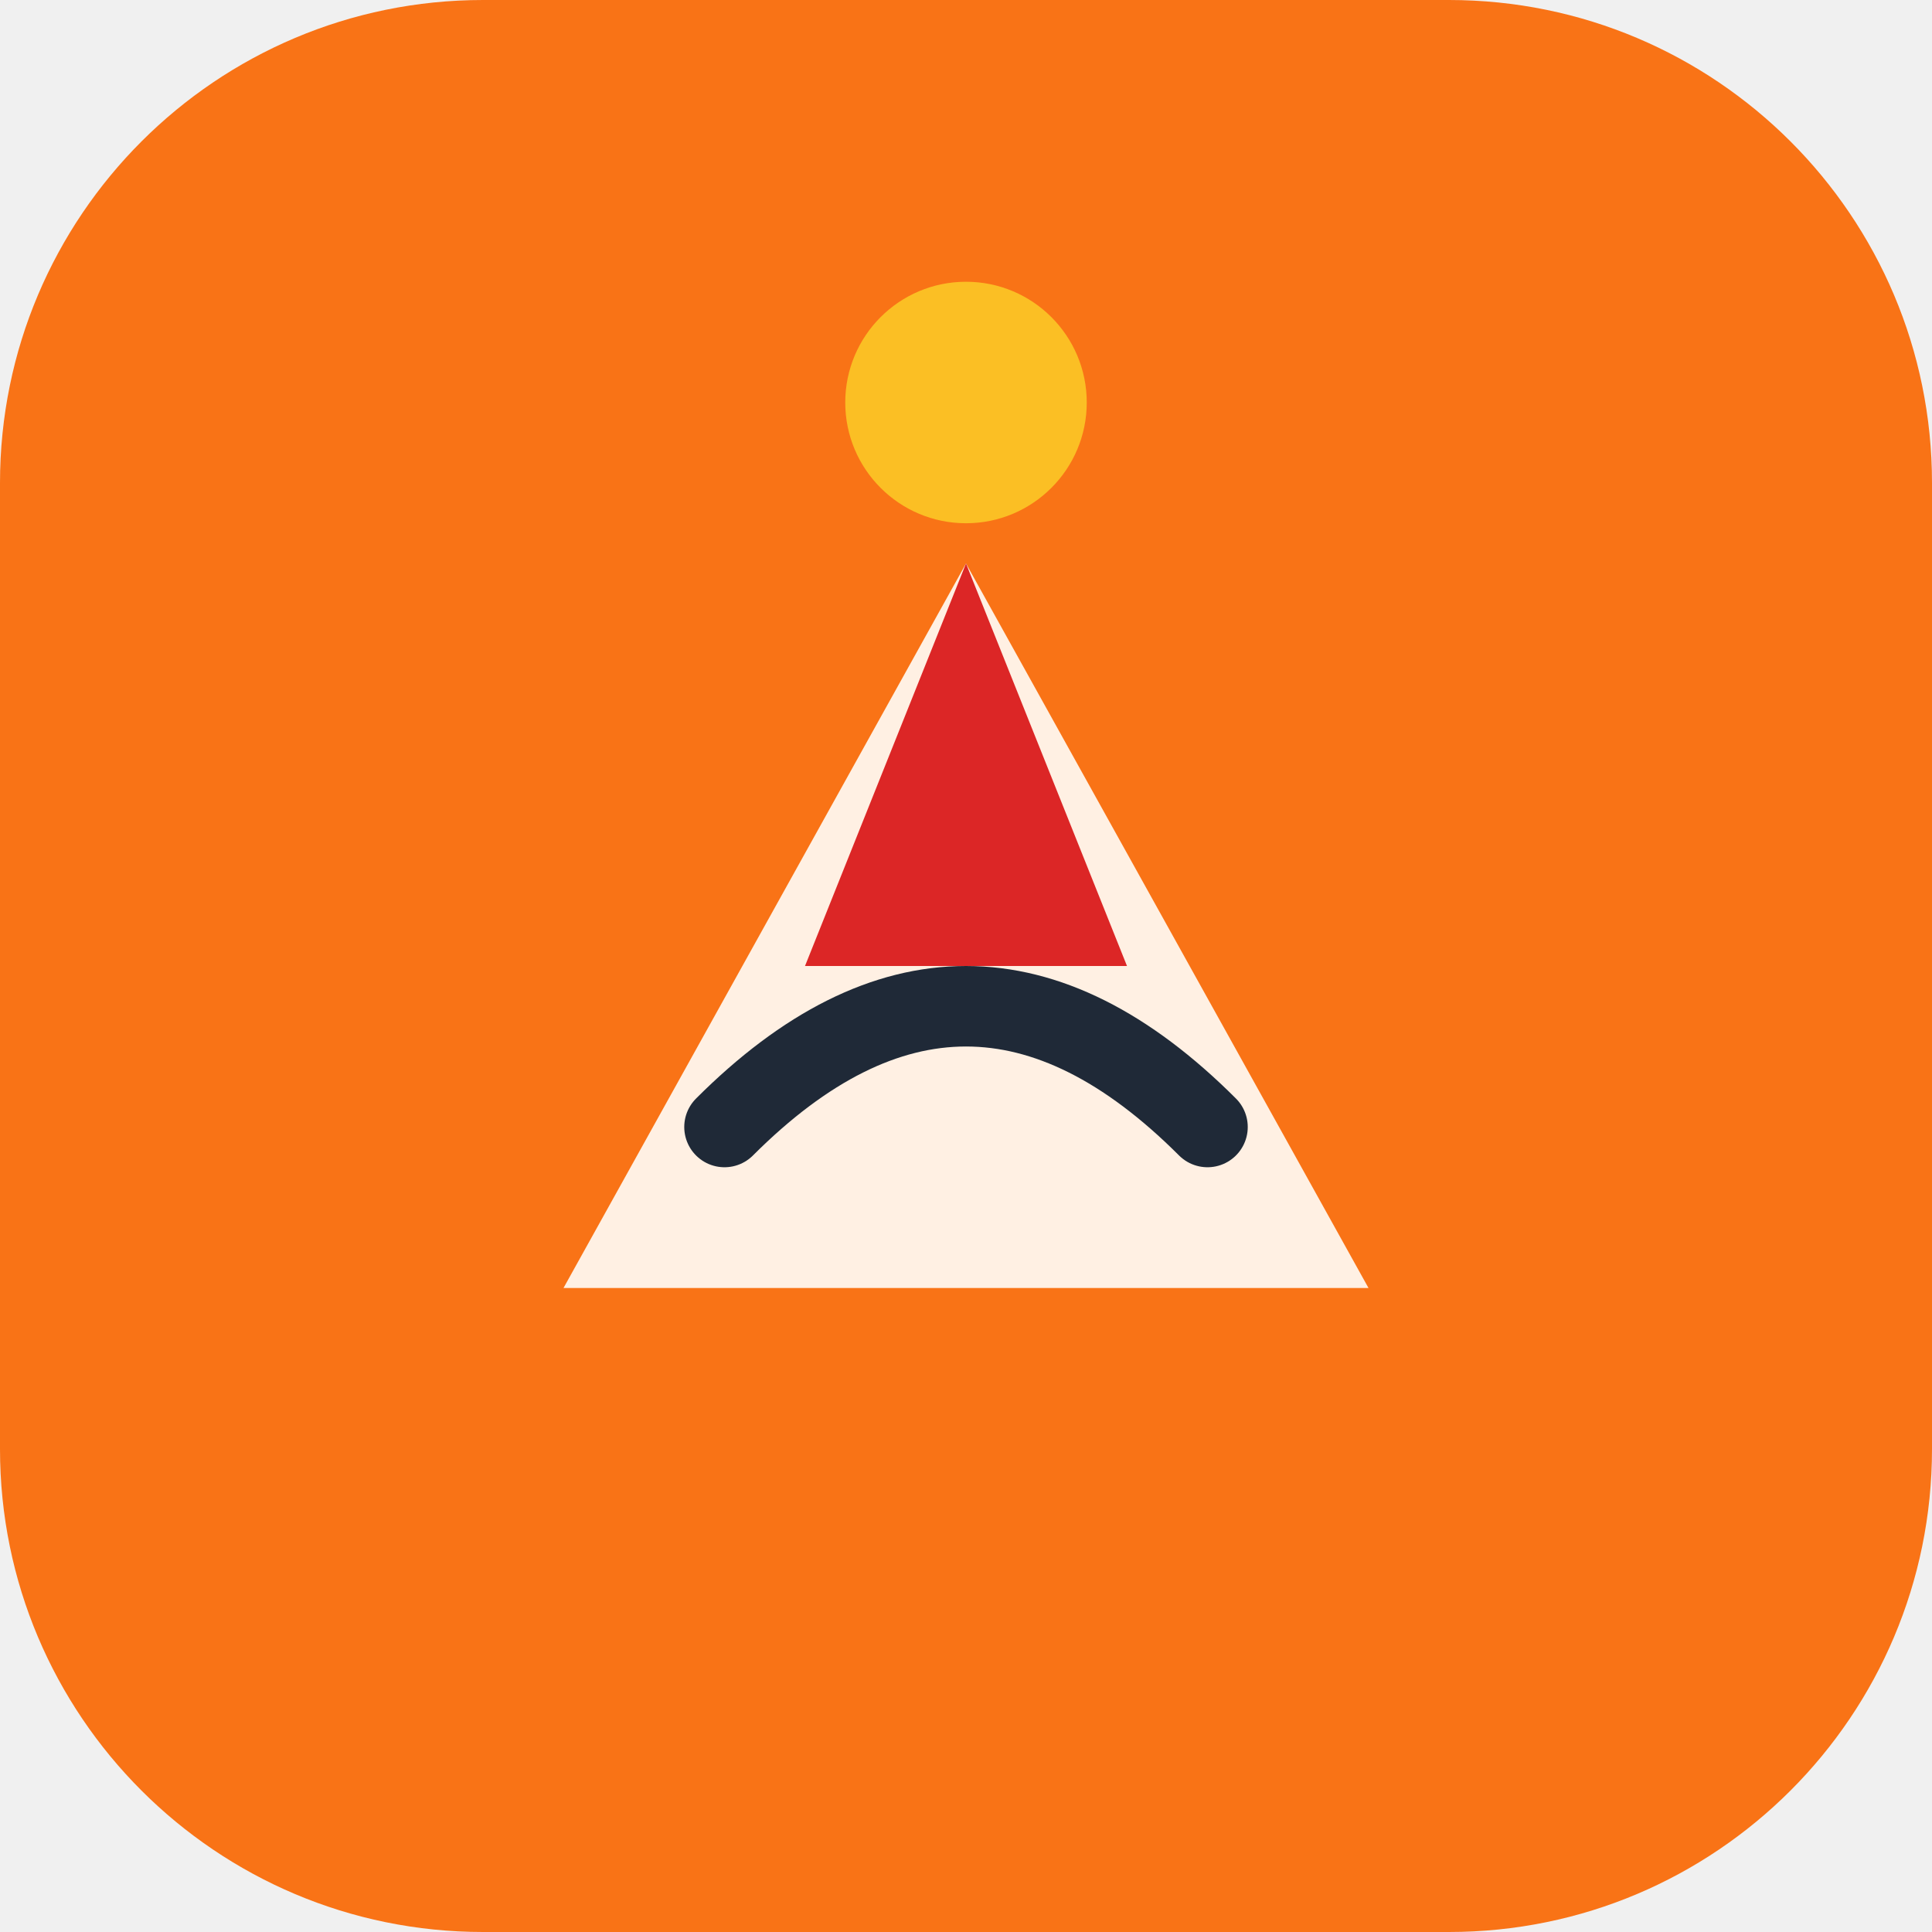
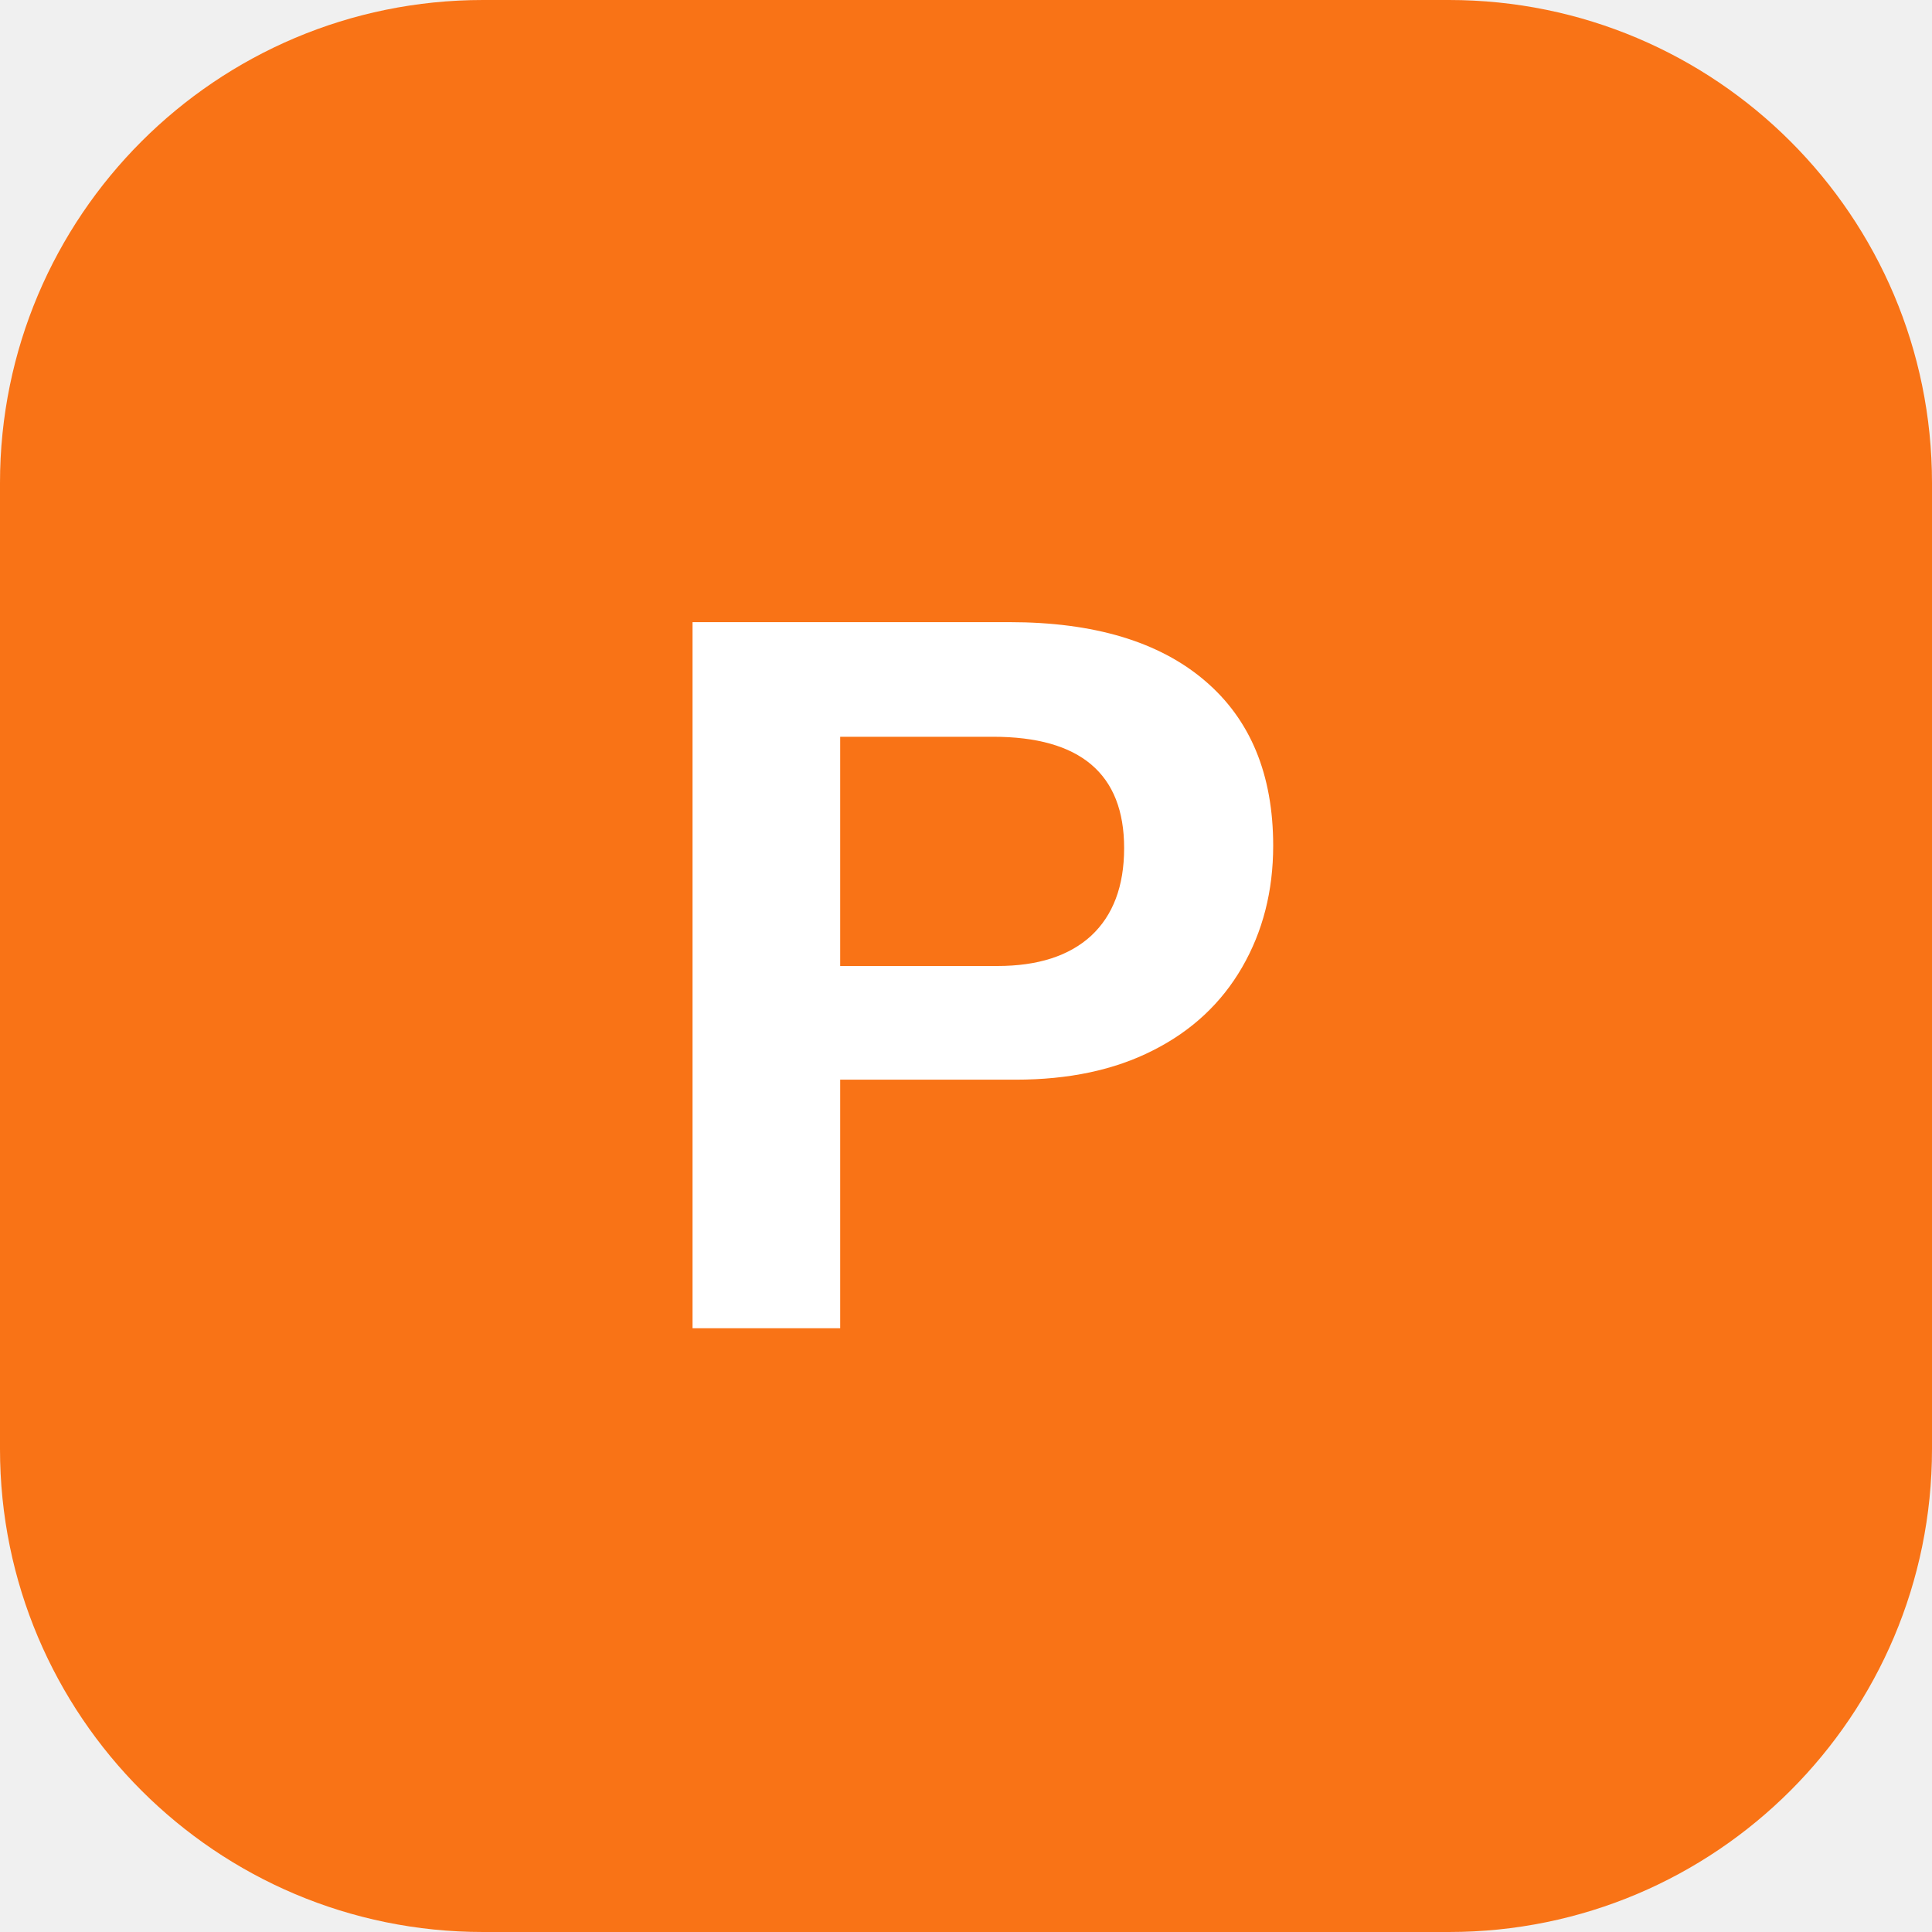
- <svg xmlns="http://www.w3.org/2000/svg" viewBox="0 0 48 48" fill="none">
-   <rect width="48" height="48" rx="12" fill="#F97316" />
-   <path d="M14 32 L24 14 L34 32 Z" fill="#FFF7ED" opacity="0.95" />
-   <path d="M24 14 L28 24 L20 24 Z" fill="#DC2626" />
-   <path d="M18 28 Q24 22 30 28" stroke="#1F2937" stroke-width="2" stroke-linecap="round" fill="none" />
-   <circle cx="24" cy="10" r="3" fill="#FBBF24" />
+ <svg xmlns="http://www.w3.org/2000/svg" viewBox="0 0 64 64">
+   <rect width="64" height="64" rx="16" fill="#F97316" />
+   <text x="32" y="44" font-family="Arial, Helvetica, sans-serif" font-size="34" font-weight="700" text-anchor="middle" fill="#FFFFFF">P</text>
</svg>
